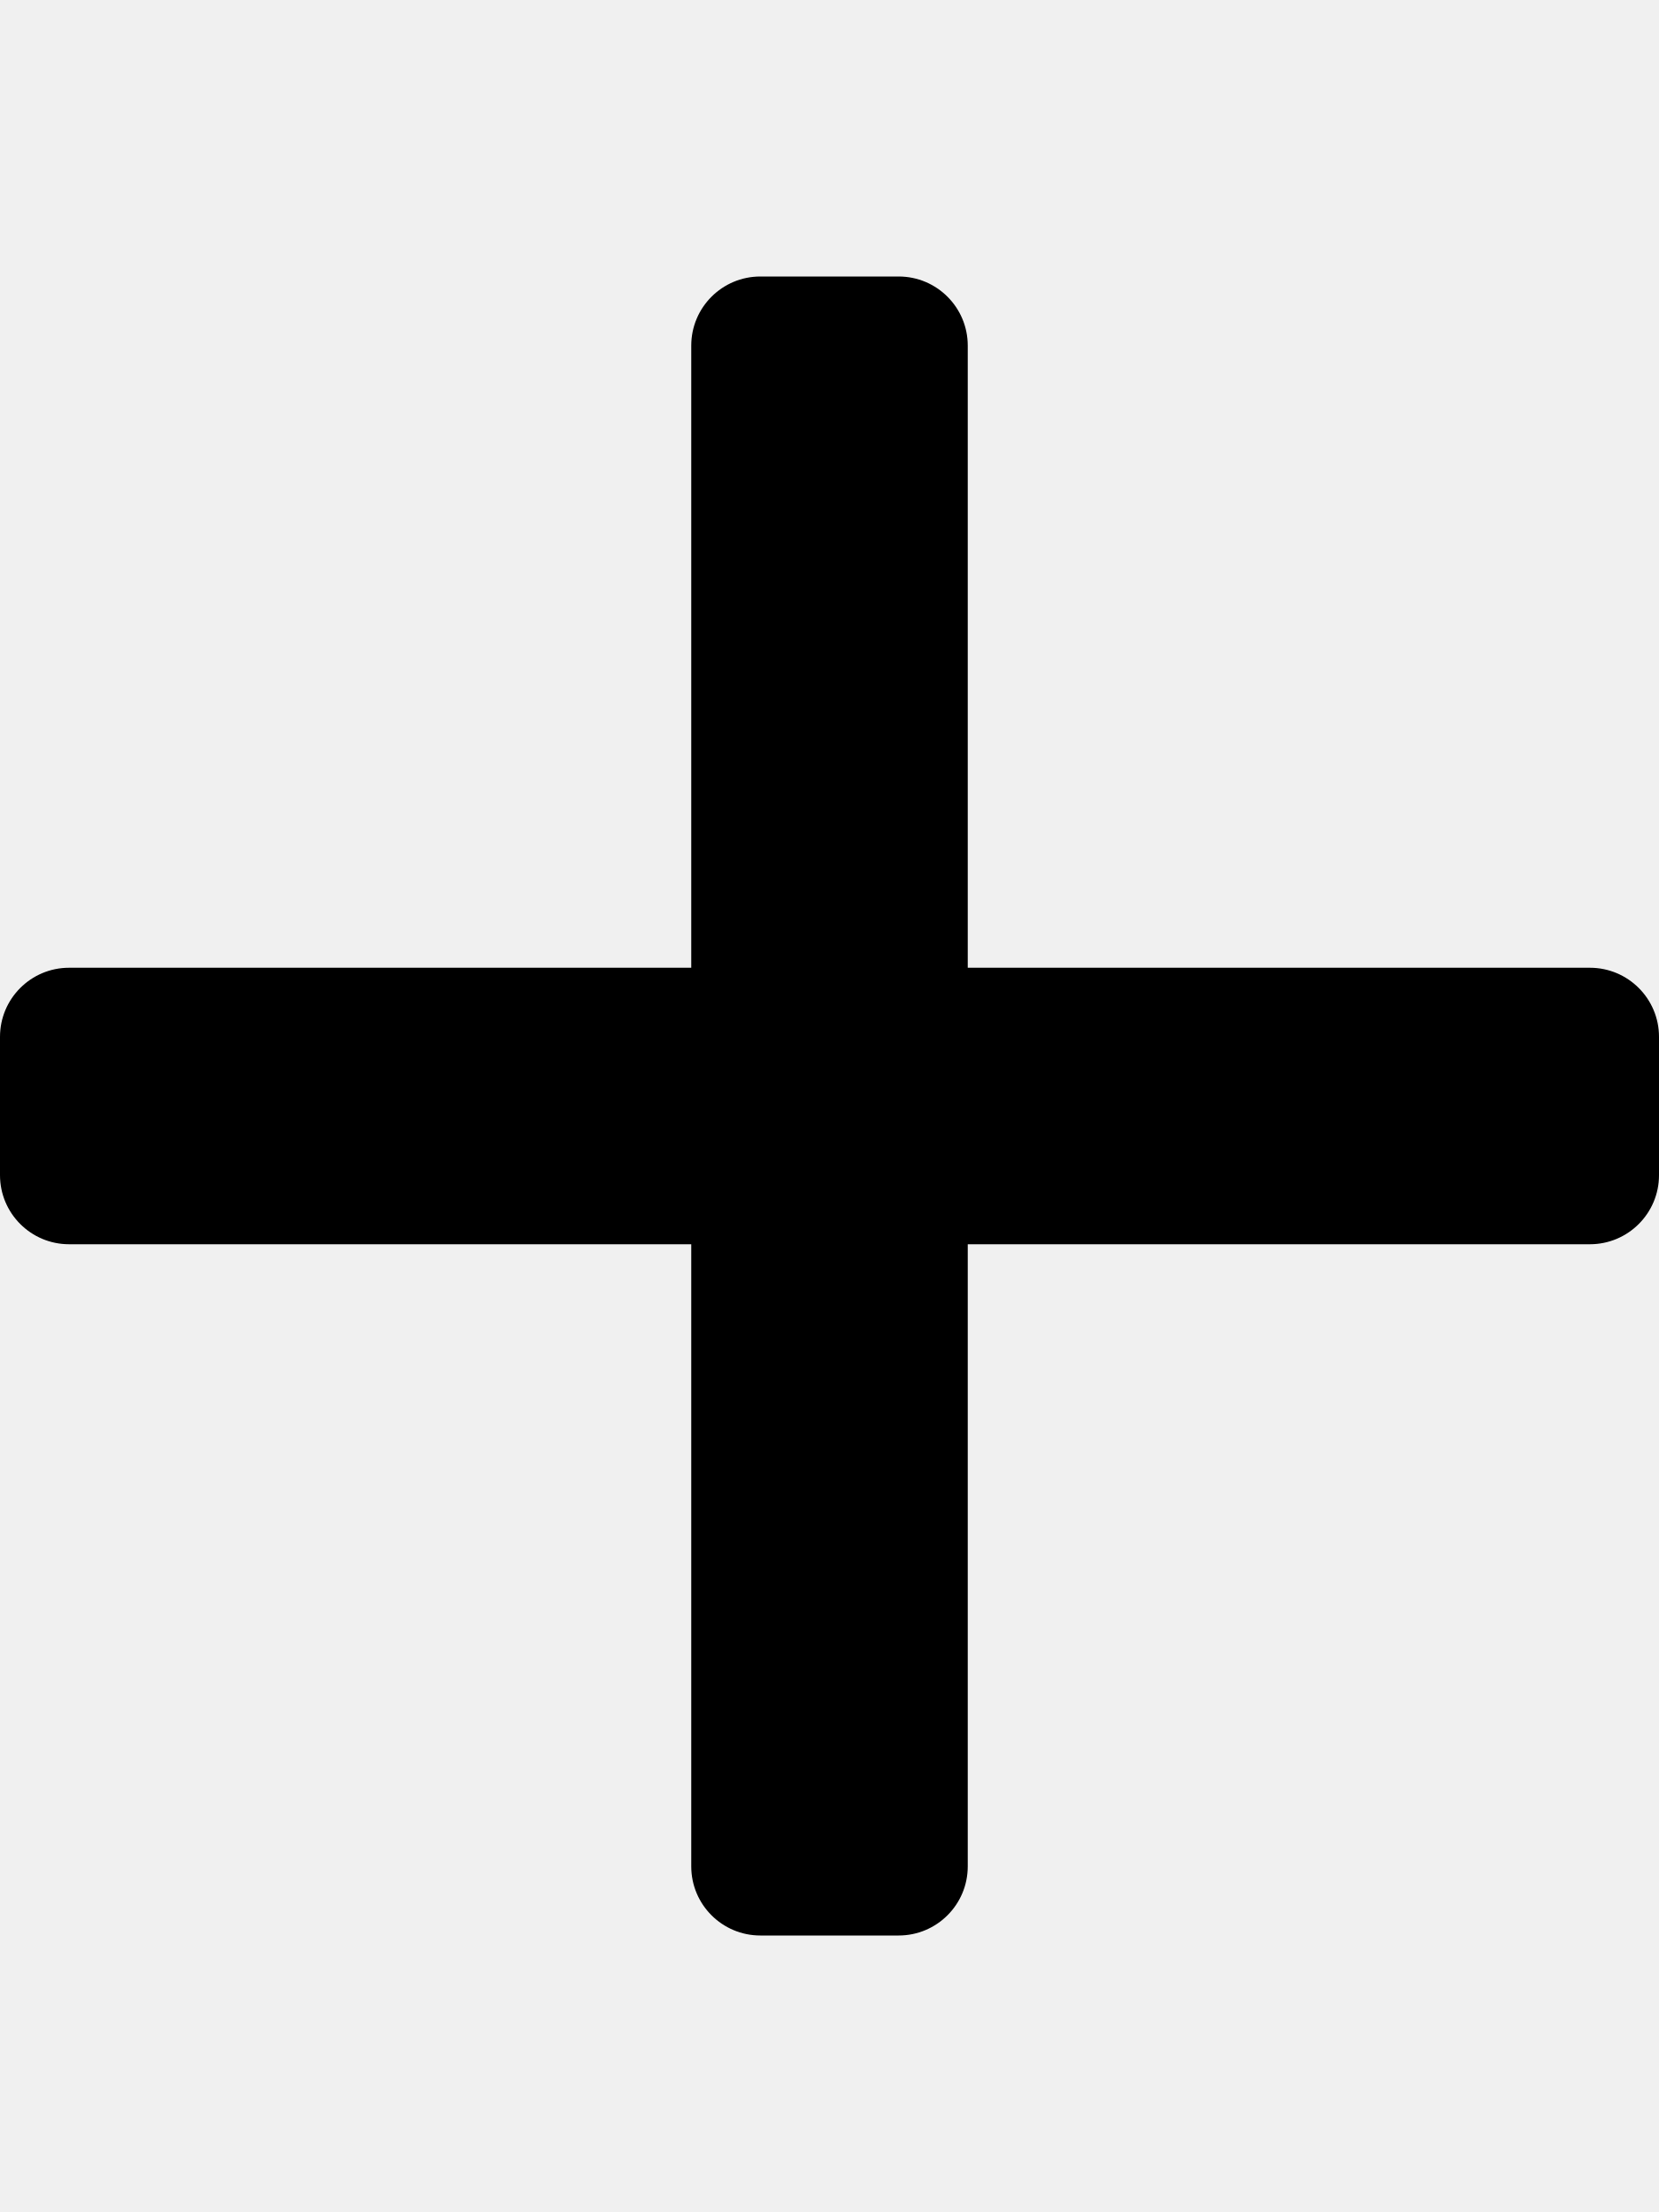
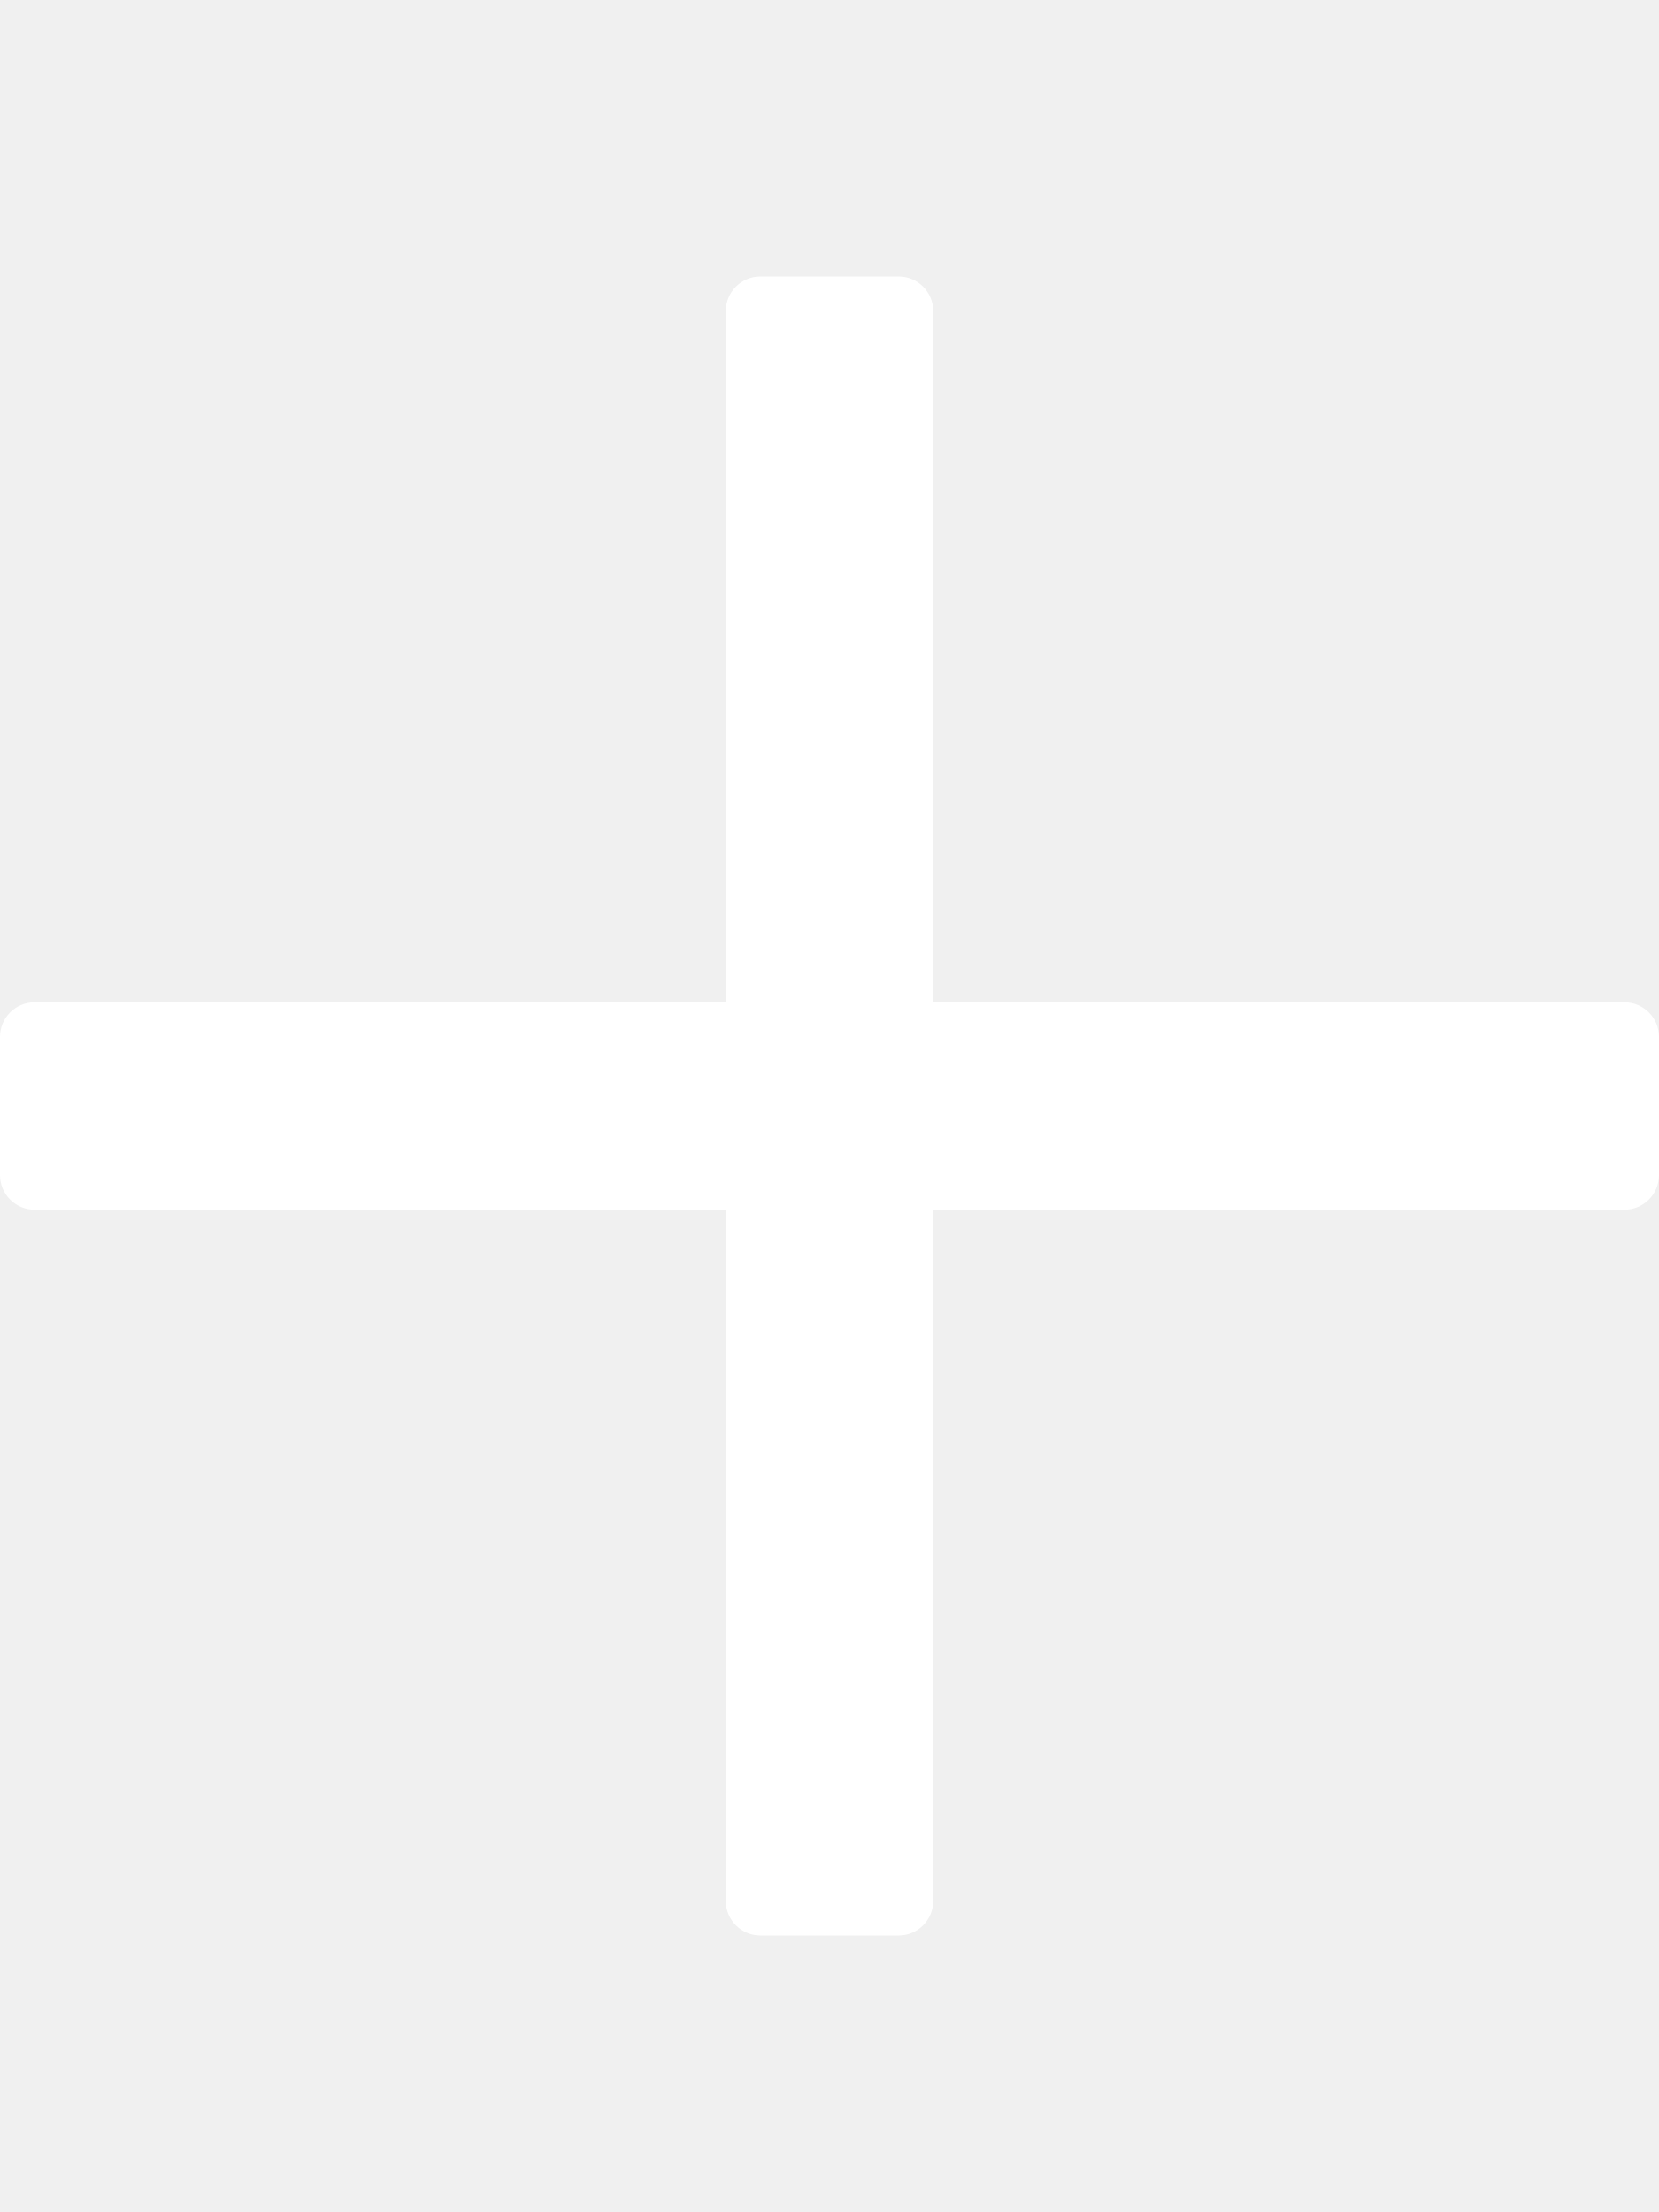
- <svg xmlns="http://www.w3.org/2000/svg" viewBox="0 0 384 512">
-   <path d="M368 224H224V80c0-8.84-7.16-16-16-16h-32c-8.84 0-16 7.16-16 16v144H16c-8.84 0-16 7.16-16 16v32c0 8.84 7.16 16 16 16h144v144c0 8.84 7.16 16 16 16h32c8.84 0 16-7.16 16-16V288h144c8.84 0 16-7.16 16-16v-32c0-8.84-7.16-16-16-16z" />
+ <svg xmlns="http://www.w3.org/2000/svg" aria-hidden="true" focusable="false" data-prefix="fal" data-icon="plus" role="img" viewBox="0 0 384 512" class="svg-inline--fa fa-plus fa-w-12 fa-3x">
+   <path fill="#ffffff" d="M376 232H216V72c0-4.42-3.58-8-8-8h-32c-4.42 0-8 3.58-8 8v160H8c-4.42 0-8 3.58-8 8v32c0 4.42 3.58 8 8 8h160v160c0 4.42 3.58 8 8 8h32c4.42 0 8-3.58 8-8V280h160c4.42 0 8-3.58 8-8v-32c0-4.42-3.58-8-8-8z" class="" stroke="none" stroke-width="1px" />
</svg>
